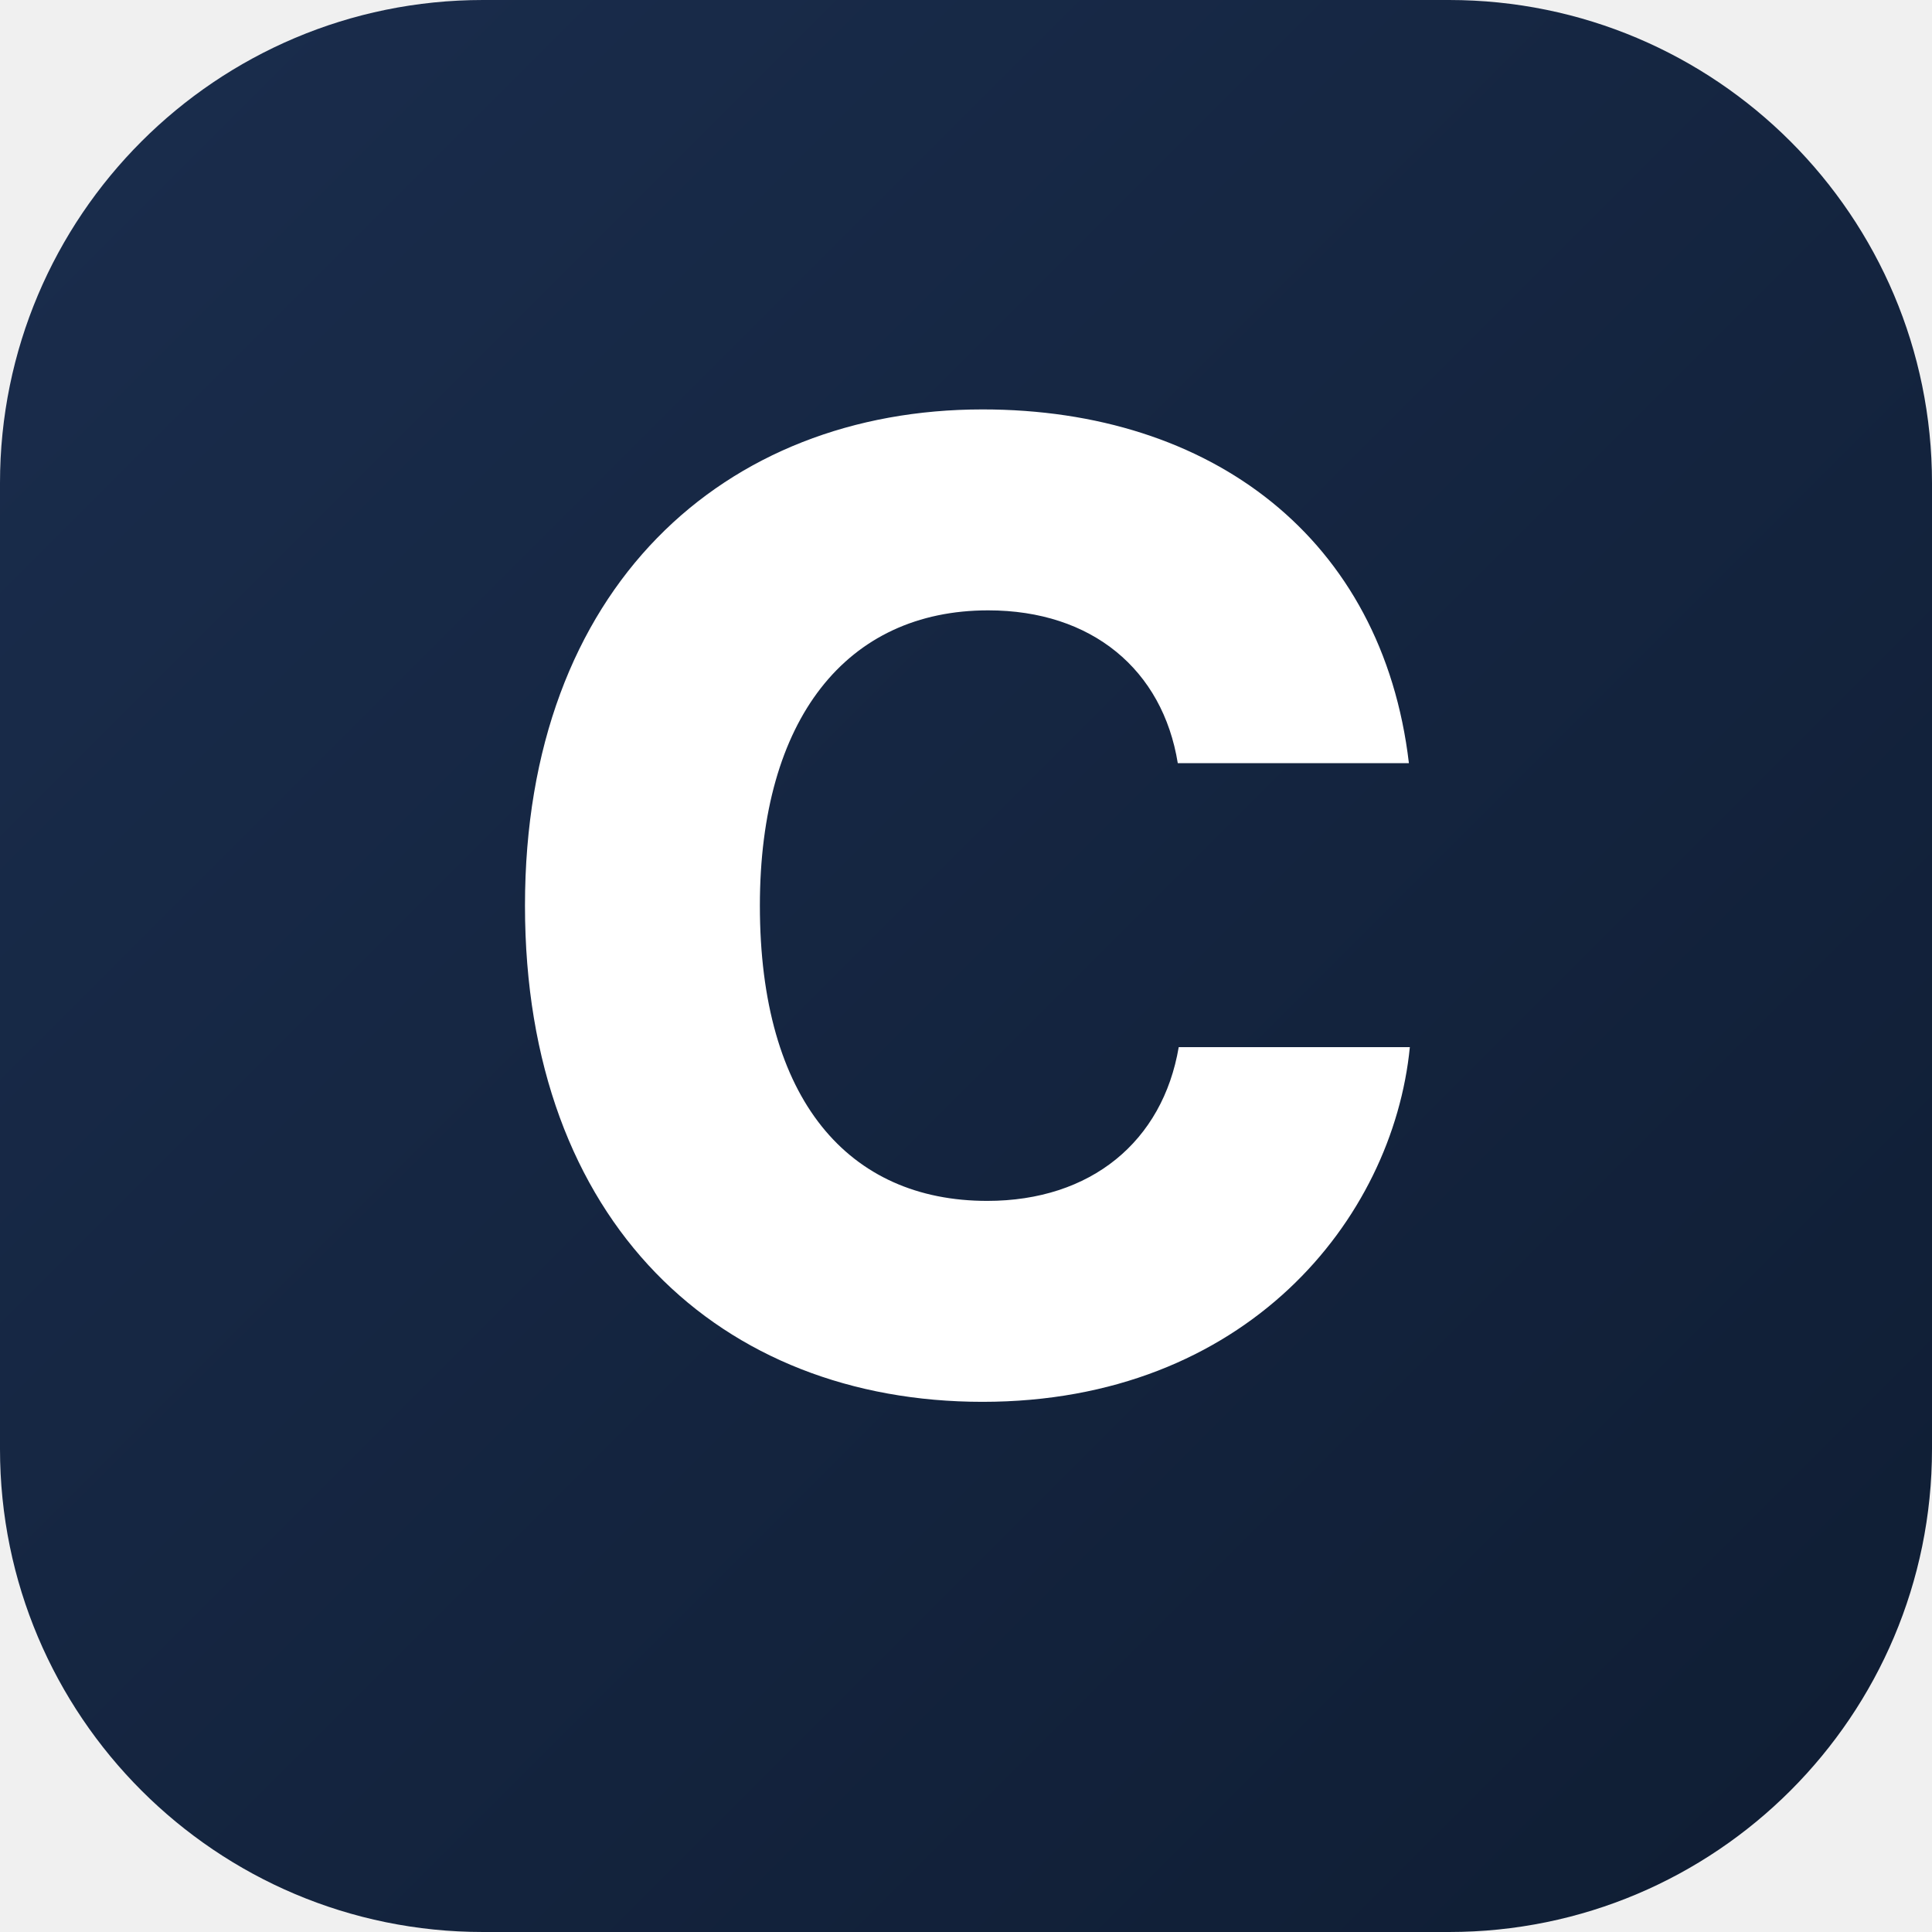
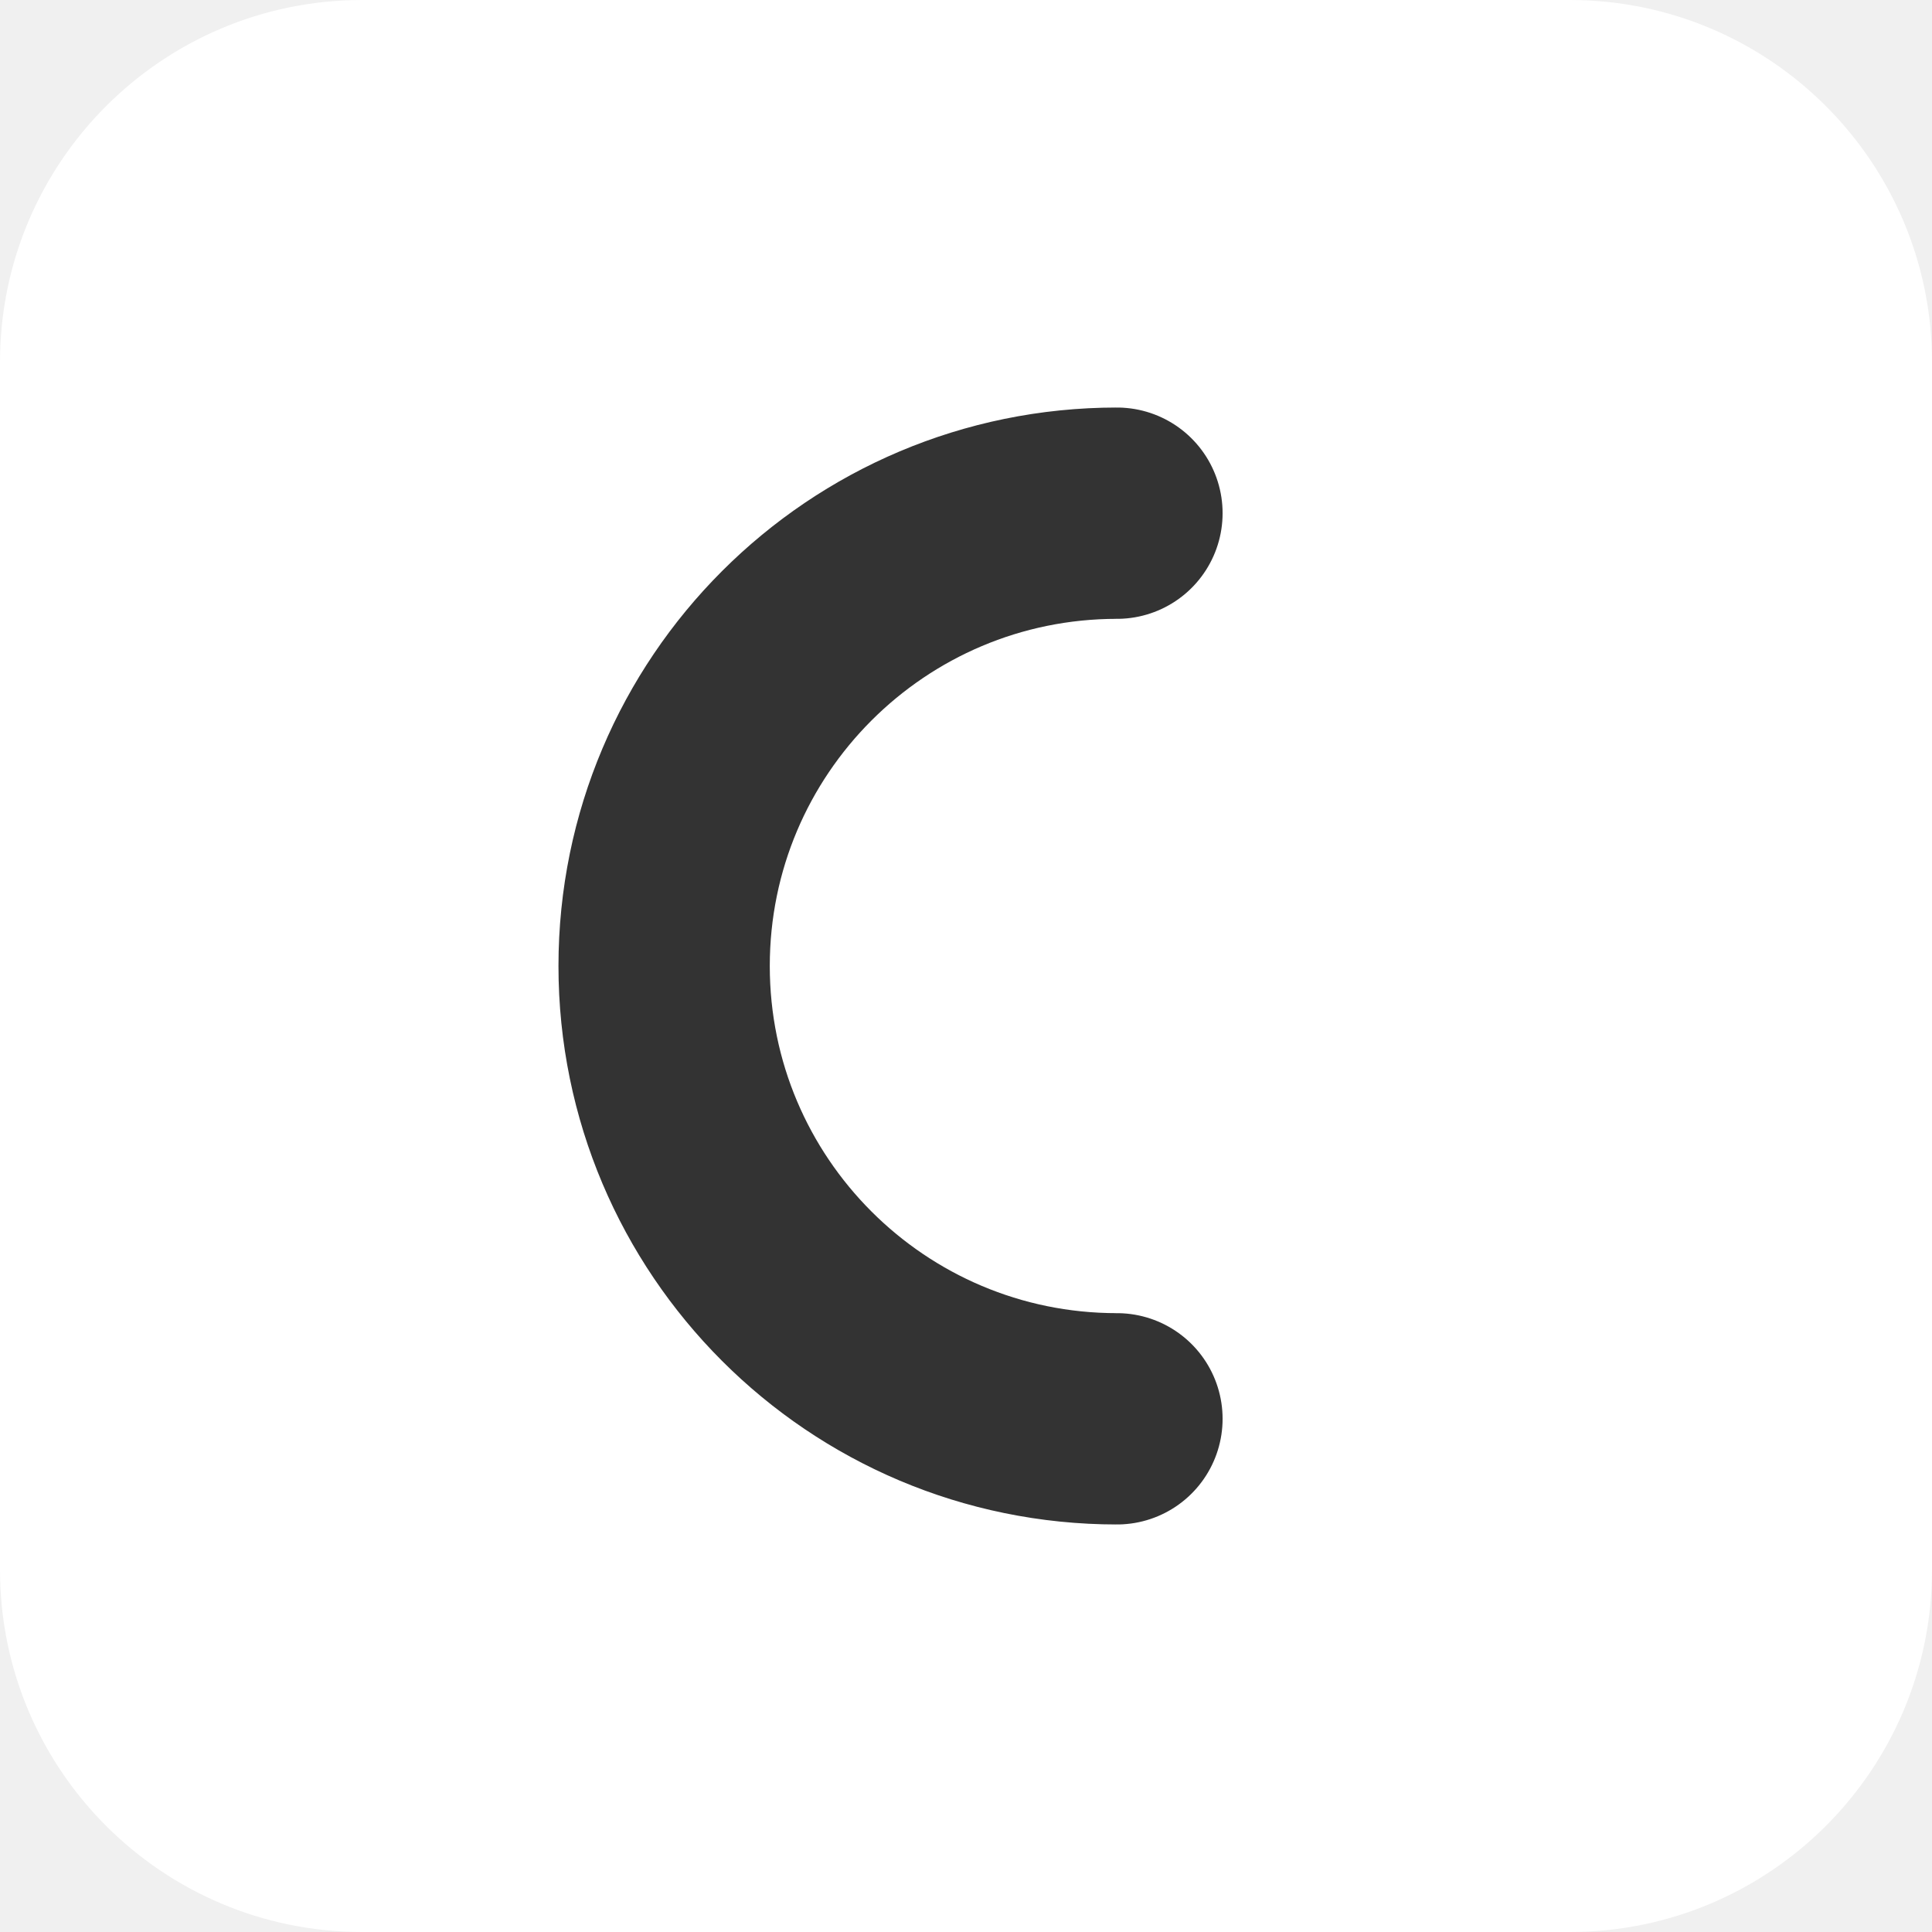
<svg xmlns="http://www.w3.org/2000/svg" width="32" height="32" viewBox="0 0 32 32">
-   <defs>
-     <linearGradient id="bg" x1="0%" y1="0%" x2="100%" y2="100%">
-       <stop offset="0%" style="stop-color:#1A2D4D" />
-       <stop offset="100%" style="stop-color:#0F1D33" />
-     </linearGradient>
-   </defs>
-   <rect width="32" height="32" rx="8" fill="url(#bg)" />
-   <text x="16" y="23" text-anchor="middle" font-family="system-ui,-apple-system,sans-serif" font-size="22" font-weight="800" fill="#ffffff" letter-spacing="-1">C</text>
+   <rect width="32" height="32" rx="6" fill="#ffffff" />
+   <path d="M18.5 8.5a7.5 7.5 0 1 0 0 15" fill="none" stroke="#333333" stroke-width="3.5" stroke-linecap="round" />
</svg>
